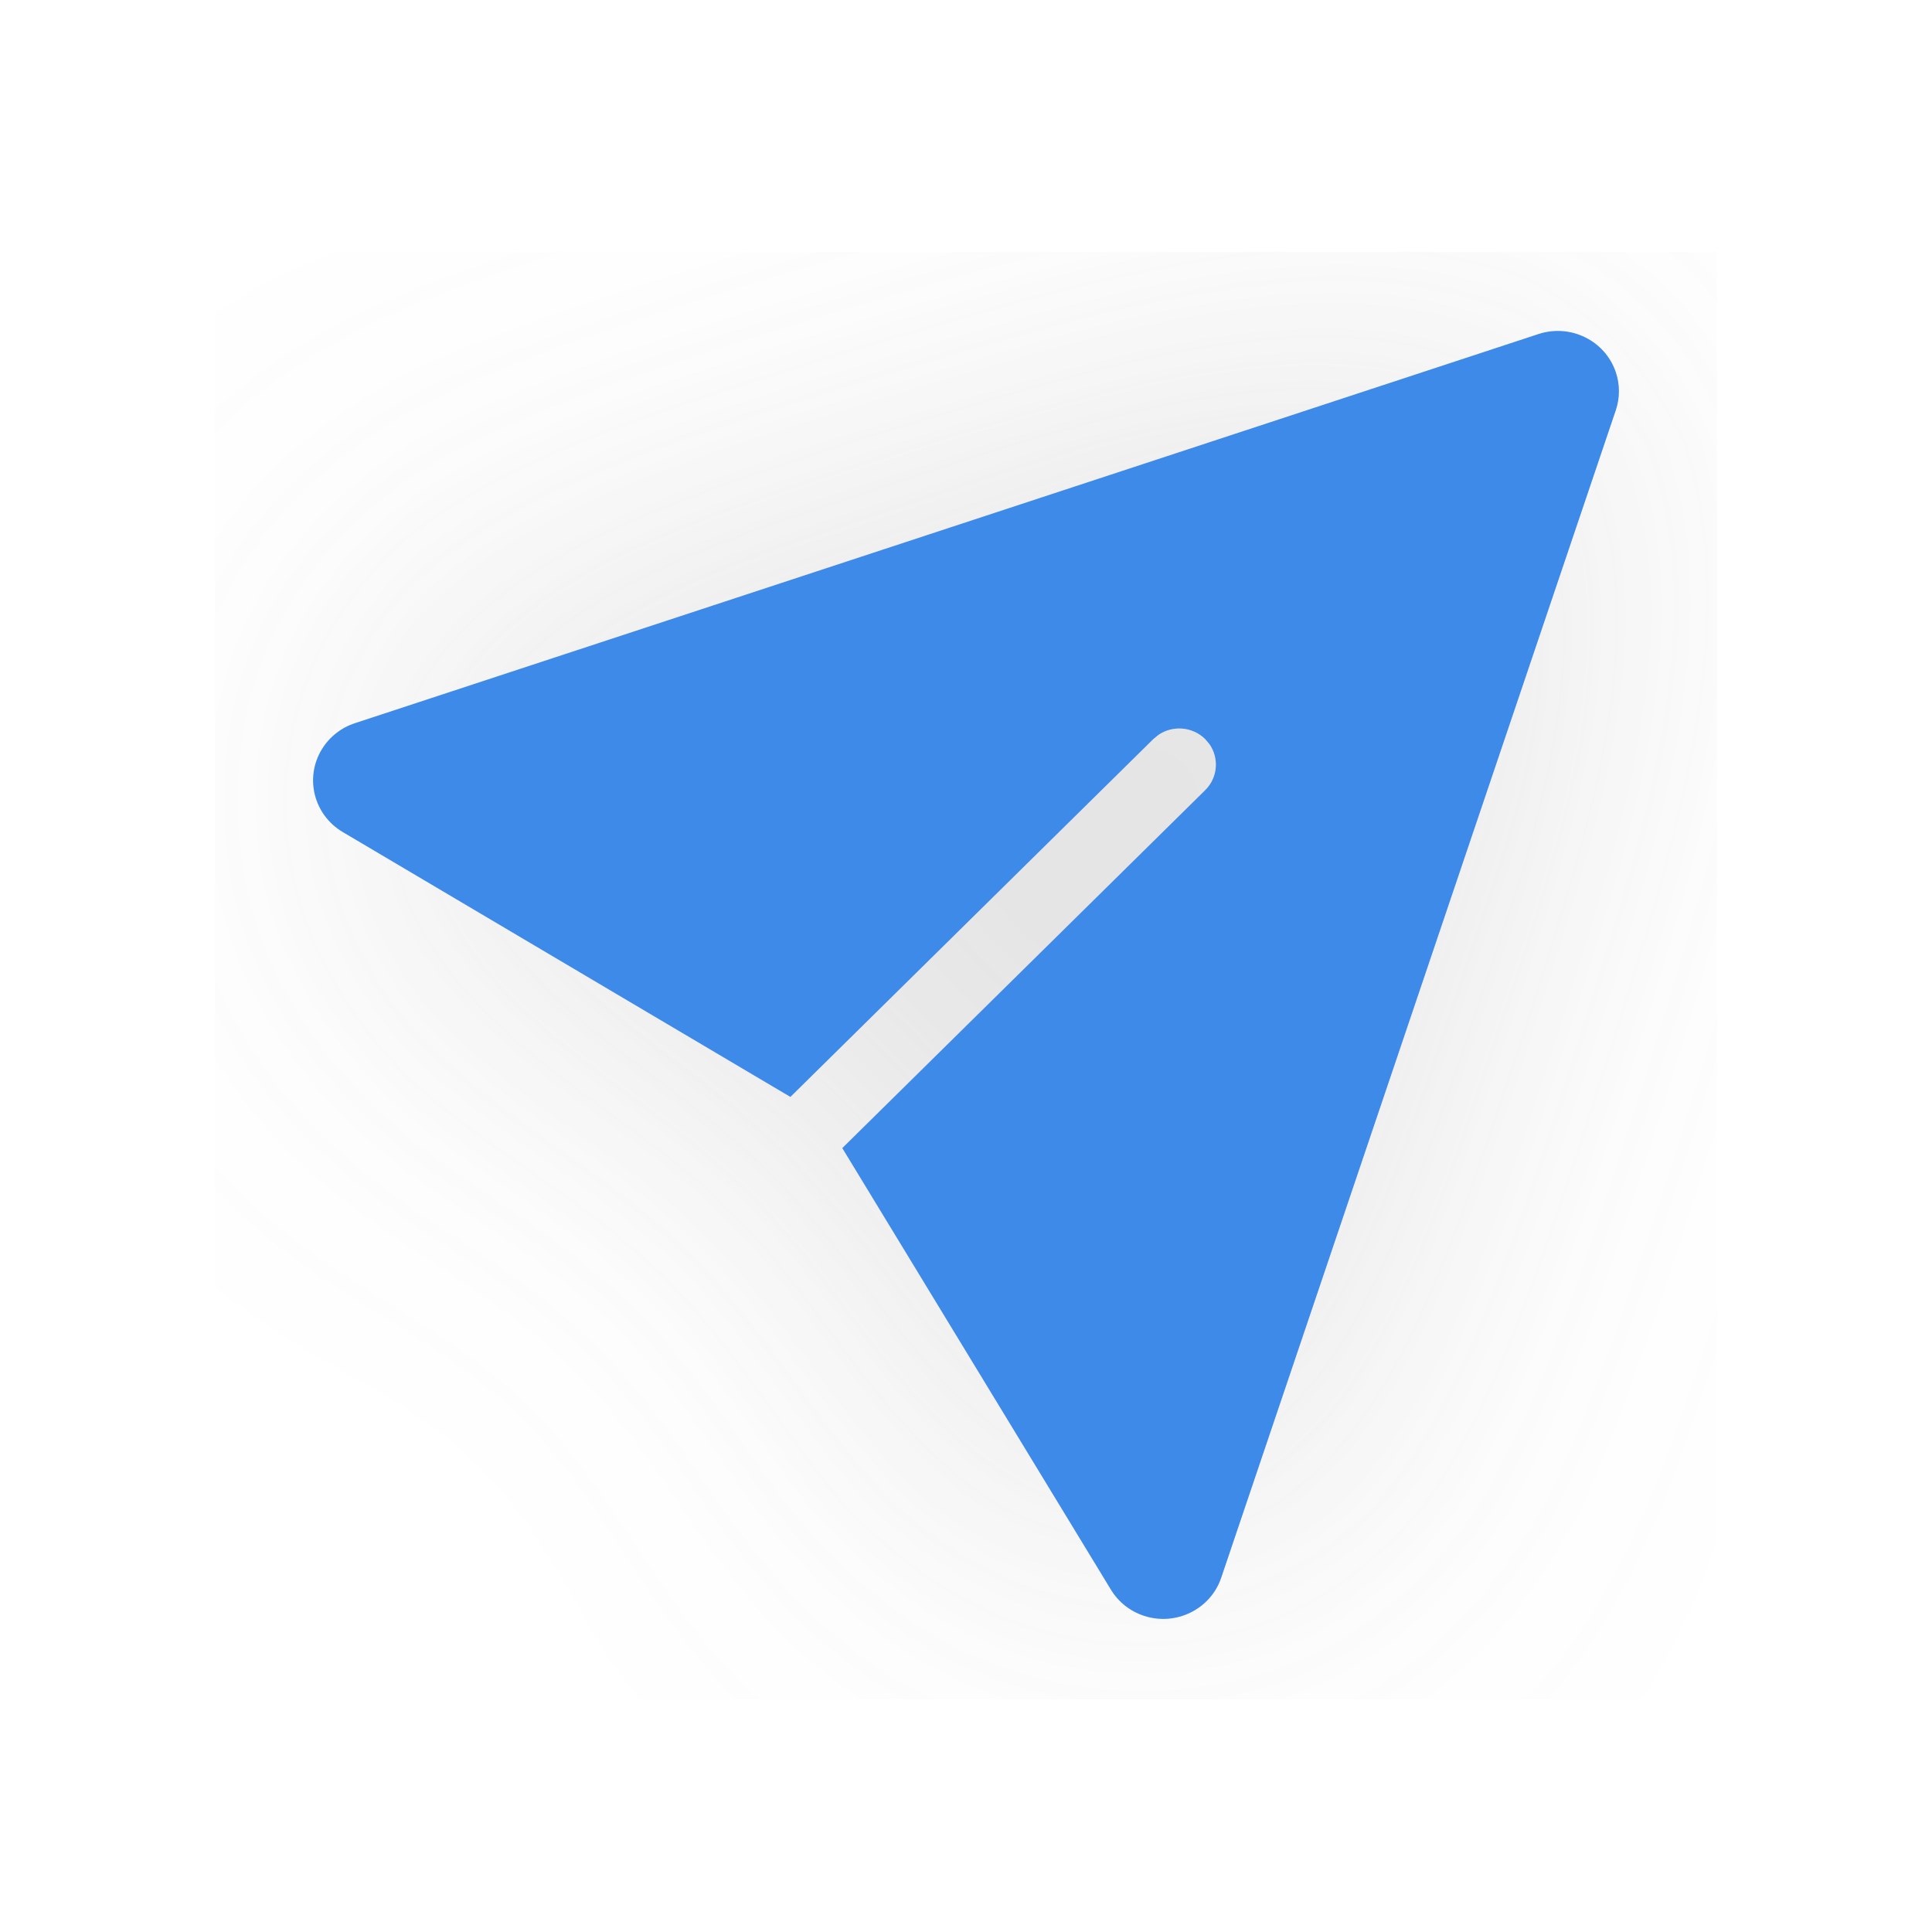
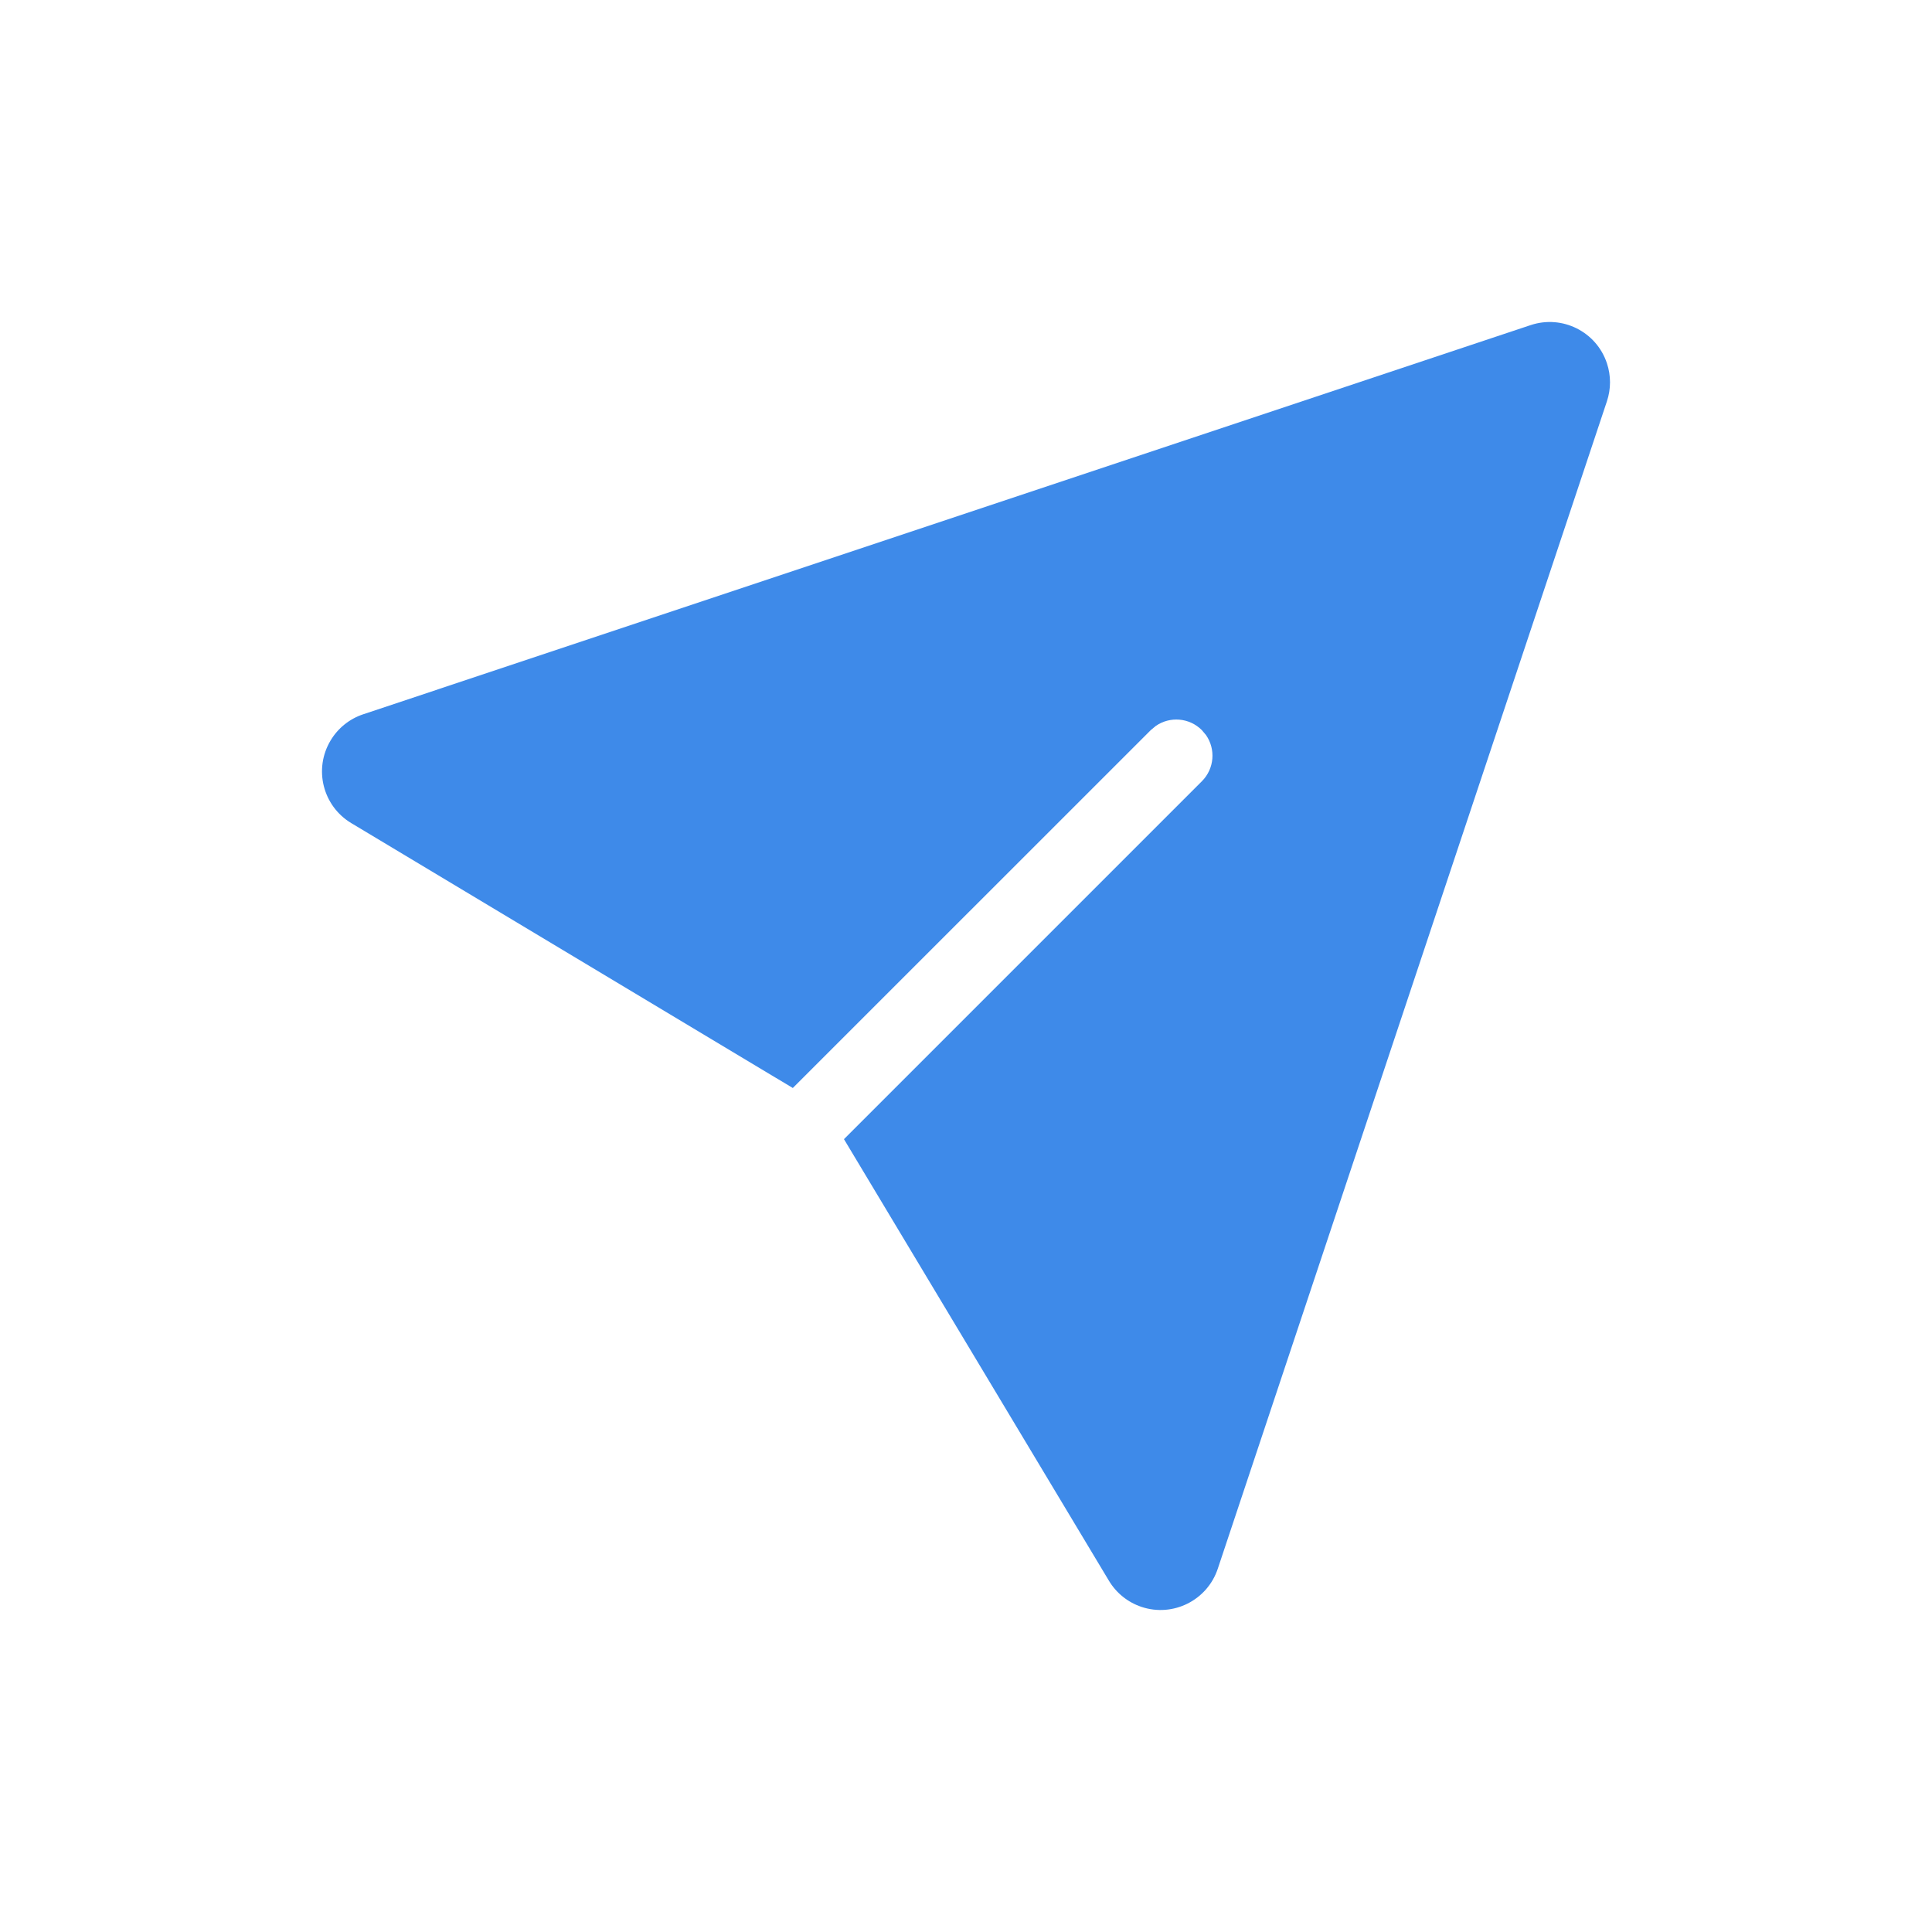
<svg xmlns="http://www.w3.org/2000/svg" width="48px" height="48px" viewBox="0 0 48 48" version="1.1">
-   <defs>
-     <filter x="-7.5%" y="-6.1%" width="115.0%" height="112.3%" filterUnits="objectBoundingBox" id="filter-1">
-       <feOffset dx="0" dy="0" in="SourceAlpha" result="shadowOffsetOuter1" />
-       <feGaussianBlur stdDeviation="14" in="shadowOffsetOuter1" result="shadowBlurOuter1" />
-       <feColorMatrix values="0 0 0 0 0.298   0 0 0 0 0.298   0 0 0 0 0.298  0 0 0 0.3 0" type="matrix" in="shadowBlurOuter1" result="shadowMatrixOuter1" />
-       <feMerge>
-         <feMergeNode in="shadowMatrixOuter1" />
-         <feMergeNode in="SourceGraphic" />
-       </feMerge>
-     </filter>
-   </defs>
  <g id="Mobile_Discussion" stroke="none" stroke-width="1" fill="none" fill-rule="evenodd">
-     <g id="MO-LM-DI-40(학습중/비공개의견/댓글영역최대길이)_Discussion" transform="translate(-648, -2686)" fill="#3E8AE9">
-       <g id="comment_활성화_작성중" filter="url(#filter-1)" transform="translate(0, 2425)">
-         <g id="btn-/-submit" transform="translate(648, 261)">
-           <g id="icon_emoji_24px" transform="translate(24, 24) rotate(-270) translate(-24, -24) ">
-             <path d="M40.366,9.024 C40.47,9.331 40.47,9.664 40.366,9.971 L30.563,38.976 C30.298,39.76 29.438,40.184 28.643,39.923 C28.299,39.81 28.008,39.579 27.822,39.273 L21.148,28.302 L30.164,19.41 C30.48,19.098 30.515,18.614 30.269,18.264 L30.164,18.14 C29.847,17.828 29.357,17.793 29.002,18.036 L28.876,18.14 L19.859,27.031 L8.737,20.45 C8.018,20.024 7.785,19.105 8.217,18.396 C8.403,18.089 8.694,17.859 9.038,17.746 L38.446,8.077 C39.241,7.816 40.101,8.24 40.366,9.024 Z" id="Path" transform="translate(24.22182, 24) rotate(-90) translate(-24.22182, -24) " />
-           </g>
-         </g>
-       </g>
+     <g id="icon-/-24px-/-submit" fill="#3E8AE9" transform="translate(24, 24) rotate(-270) translate(-24, -24) ">
+       <path d="M39.923,9.024 C40.026,9.331 40.026,9.664 39.923,9.971 L30.255,38.976 C29.993,39.76 29.145,40.184 28.361,39.923 C28.022,39.81 27.734,39.579 27.551,39.273 L20.968,28.302 L29.86,19.41 C30.172,19.098 30.207,18.614 29.964,18.264 L29.86,18.14 C29.549,17.828 29.065,17.793 28.715,18.036 L28.59,18.14 L19.697,27.031 L8.727,20.45 C8.018,20.024 7.788,19.105 8.214,18.396 C8.397,18.089 8.685,17.859 9.024,17.746 L38.029,8.077 C38.814,7.816 39.662,8.24 39.923,9.024 Z" id="Path" transform="translate(24, 24) rotate(-90) translate(-24, -24) " />
    </g>
  </g>
</svg>
